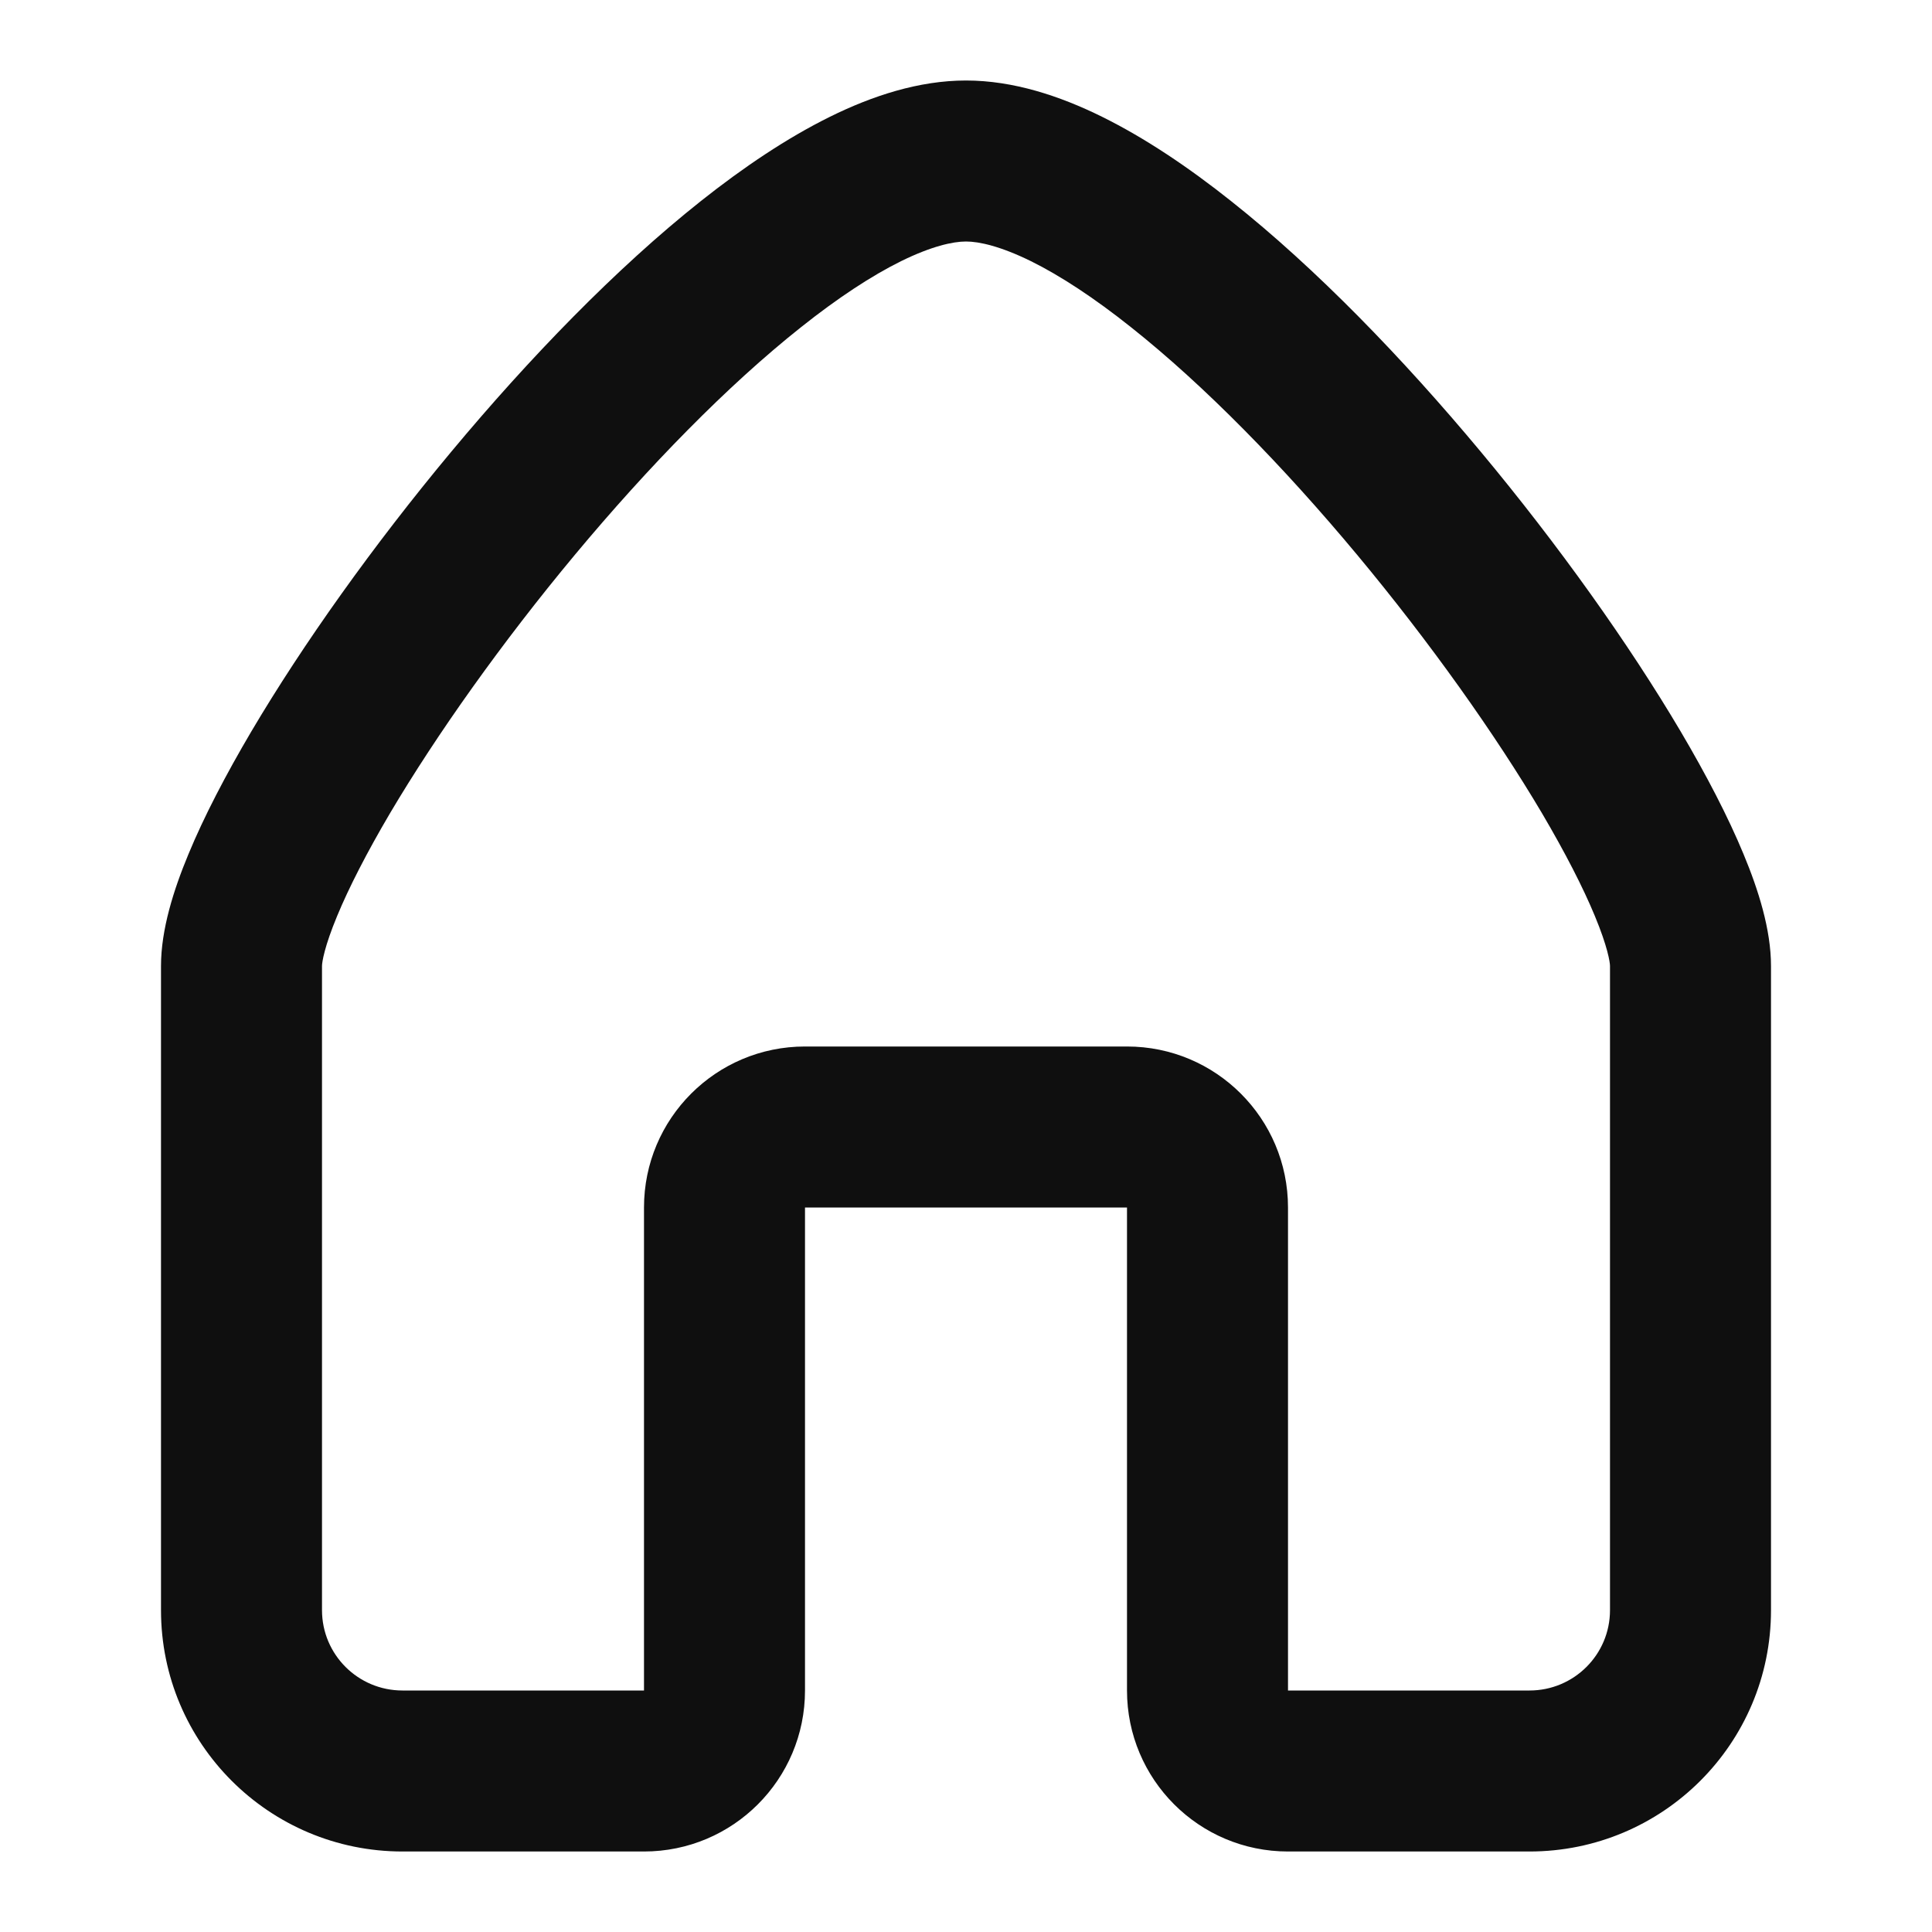
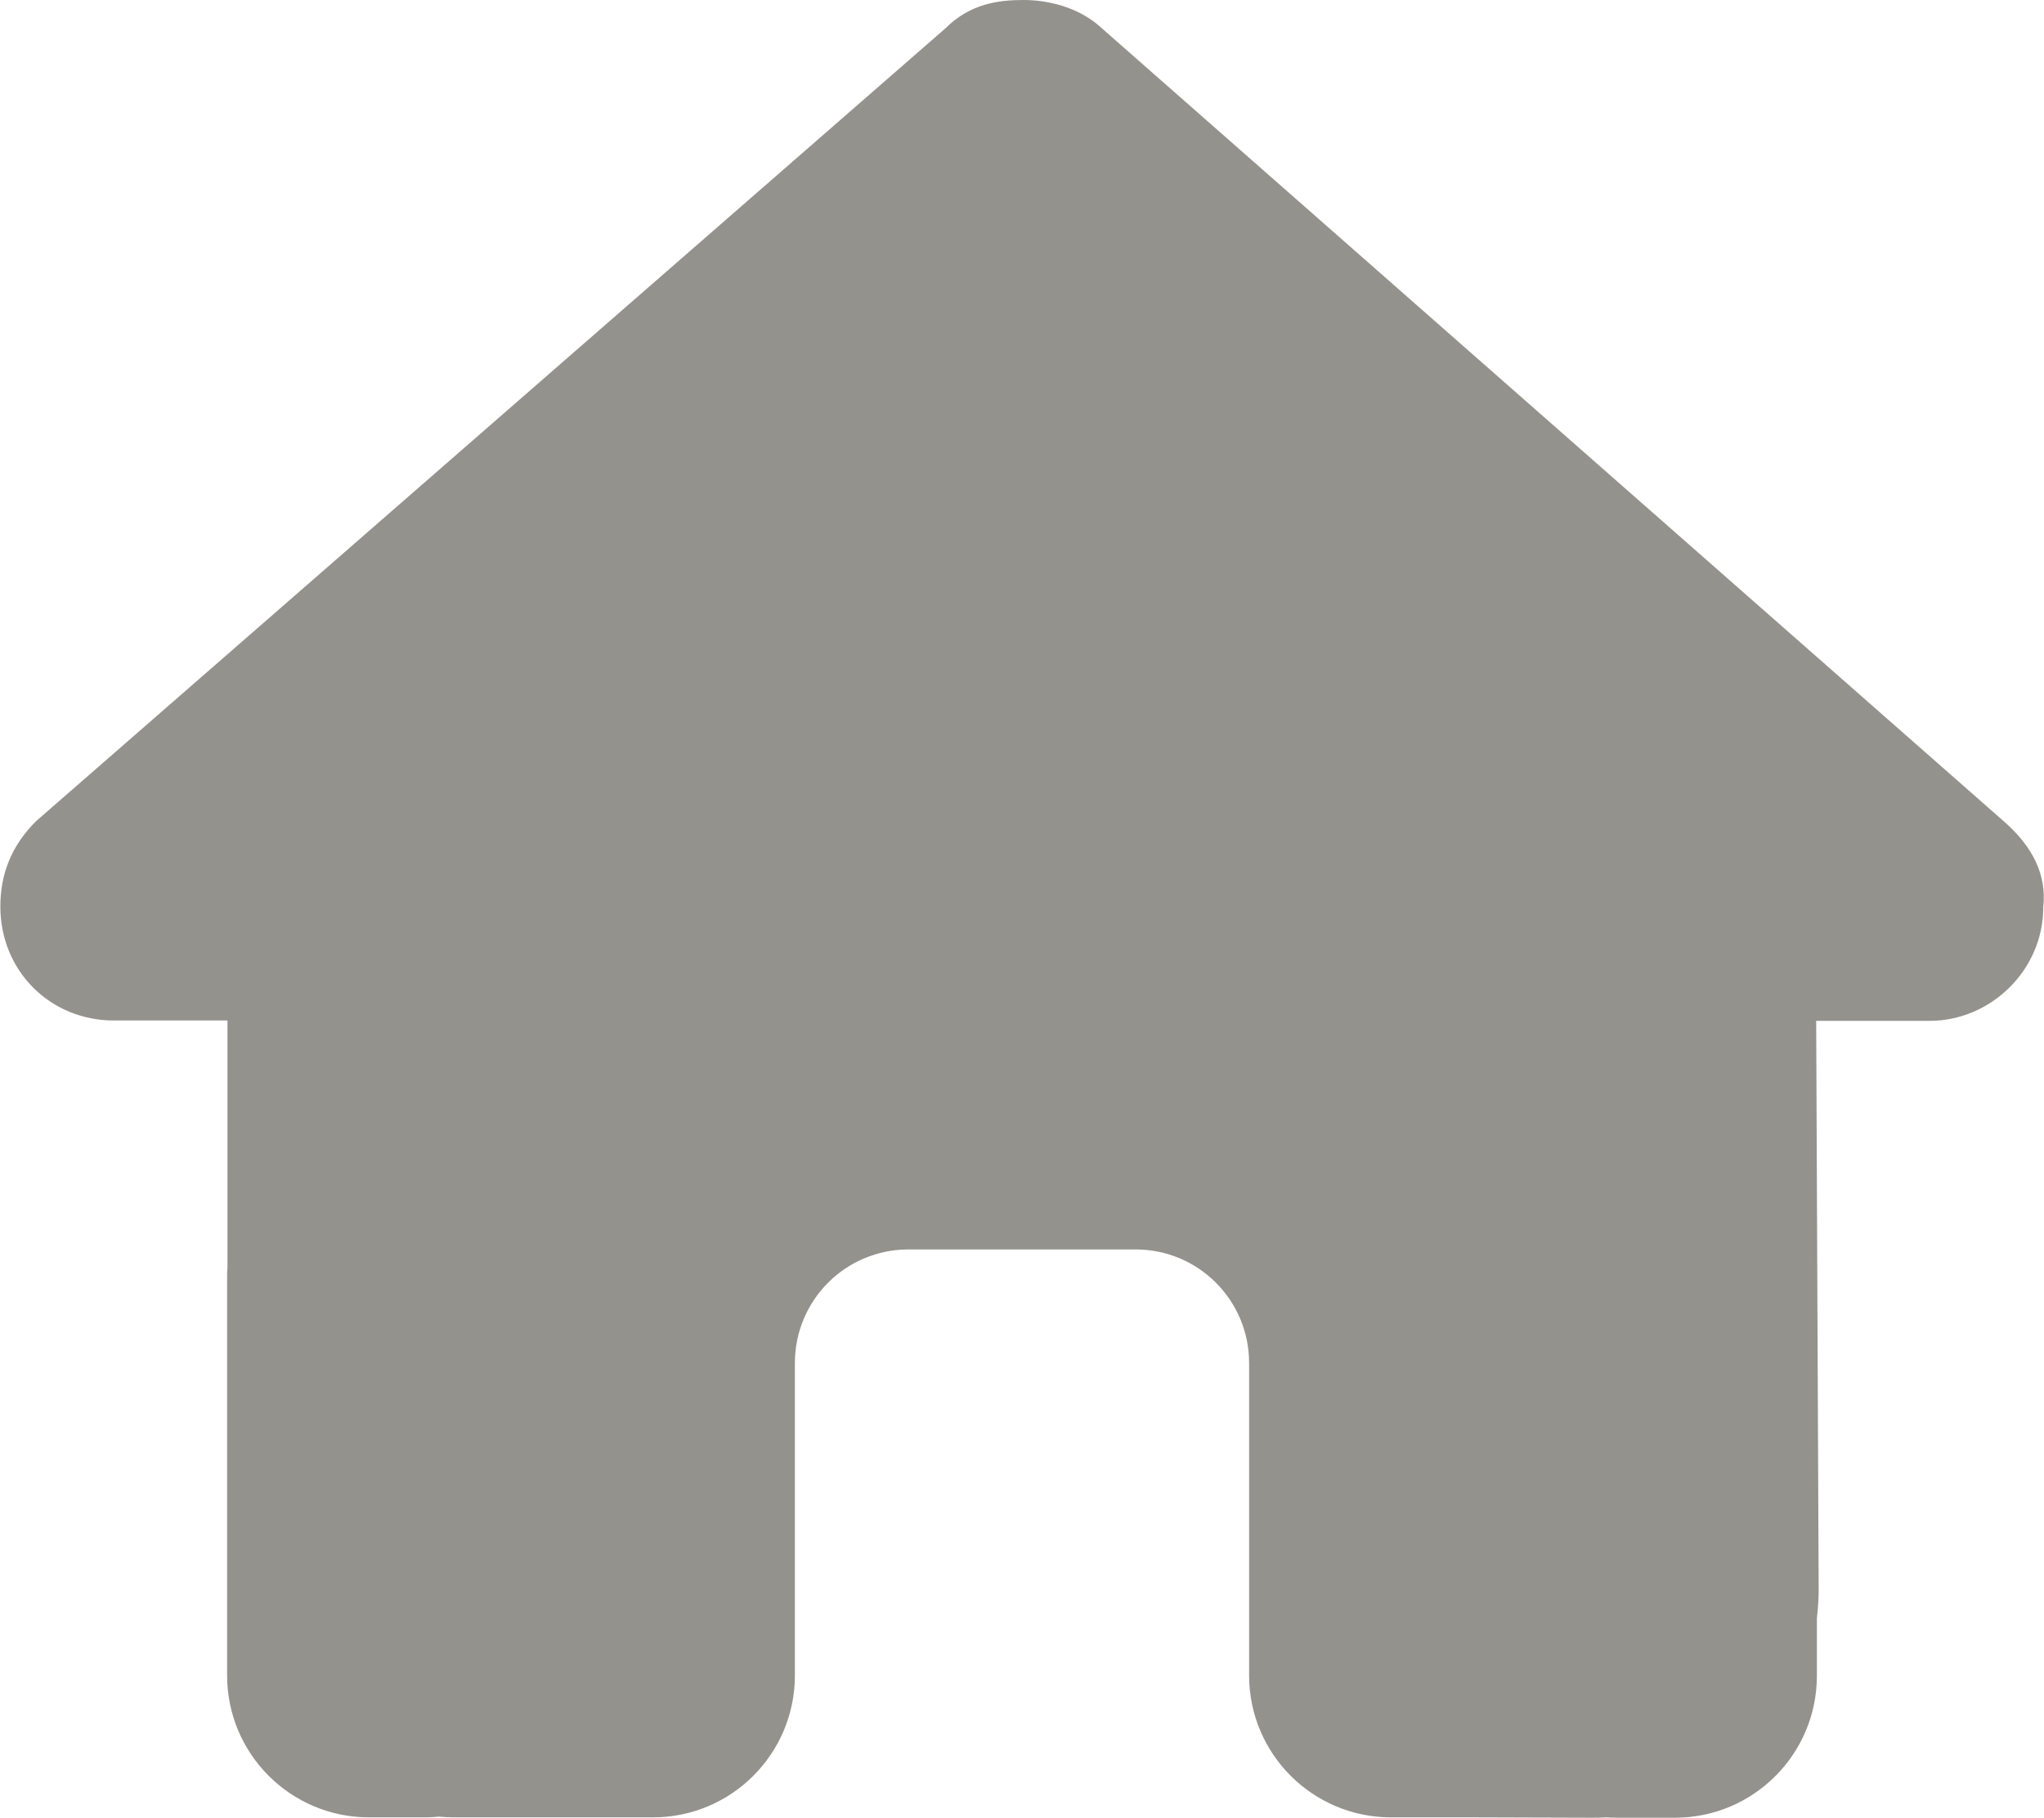
- <svg xmlns="http://www.w3.org/2000/svg" width="800px" height="800px" viewBox="0 0 24 24" fill="none">
-   <path fill-rule="evenodd" clip-rule="evenodd" d="M4.188 11.379C4.03 11.759 4 11.953 4 12V20.002C4 20.553 4.447 21 5 21H8V15C8 13.895 8.895 13 10 13H14C15.105 13 16 13.895 16 15V21H19C19.553 21 20 20.553 20 20.002V12C20 11.953 19.97 11.759 19.812 11.379C19.666 11.026 19.444 10.593 19.155 10.102C18.576 9.124 17.765 7.98 16.857 6.89C15.947 5.798 14.964 4.79 14.05 4.065C13.594 3.702 13.174 3.426 12.806 3.244C12.429 3.059 12.164 3 12 3C11.836 3 11.571 3.059 11.194 3.244C10.826 3.426 10.406 3.702 9.95 4.065C9.036 4.79 8.053 5.798 7.143 6.89C6.235 7.98 5.424 9.124 4.845 10.102C4.556 10.593 4.334 11.026 4.188 11.379ZM10.309 1.451C10.835 1.191 11.414 1 12 1C12.586 1 13.165 1.191 13.691 1.451C14.225 1.715 14.766 2.079 15.293 2.498C16.349 3.335 17.428 4.452 18.393 5.61C19.36 6.77 20.236 8.001 20.877 9.085C21.196 9.626 21.467 10.146 21.66 10.613C21.843 11.053 22 11.547 22 12V20.002C22 21.66 20.656 23 19 23H16C14.895 23 14 22.105 14 21V15H10V21C10 22.105 9.105 23 8 23H5C3.344 23 2 21.66 2 20.002V12C2 11.547 2.157 11.053 2.34 10.613C2.533 10.146 2.804 9.626 3.123 9.085C3.764 8.001 4.64 6.77 5.607 5.61C6.572 4.452 7.651 3.335 8.706 2.498C9.234 2.079 9.775 1.715 10.309 1.451Z" fill="#0F0F0F" />
+ <svg xmlns="http://www.w3.org/2000/svg" viewBox="0 0 576 512">
+   <path fill="#94928d" d="M575.8 255.5c0 18-15 32.1-32 32.1l-32 0 .7 160.2c0 2.7-.2 5.4-.5 8.1l0 16.2c0 22.1-17.9 40-40 40l-16 0c-1.1 0-2.2 0-3.3-.1c-1.4 .1-2.8 .1-4.2 .1L416 512l-24 0c-22.1 0-40-17.9-40-40l0-24 0-64c0-17.7-14.3-32-32-32l-64 0c-17.7 0-32 14.3-32 32l0 64 0 24c0 22.1-17.9 40-40 40l-24 0-31.9 0c-1.5 0-3-.1-4.5-.2c-1.2 .1-2.4 .2-3.6 .2l-16 0c-22.1 0-40-17.9-40-40l0-112c0-.9 0-1.9 .1-2.8l0-69.7-32 0c-18 0-32-14-32-32.1c0-9 3-17 10-24L266.4 8c7-7 15-8 22-8s15 2 21 7L564.8 231.5c8 7 12 15 11 24z" />
</svg>
